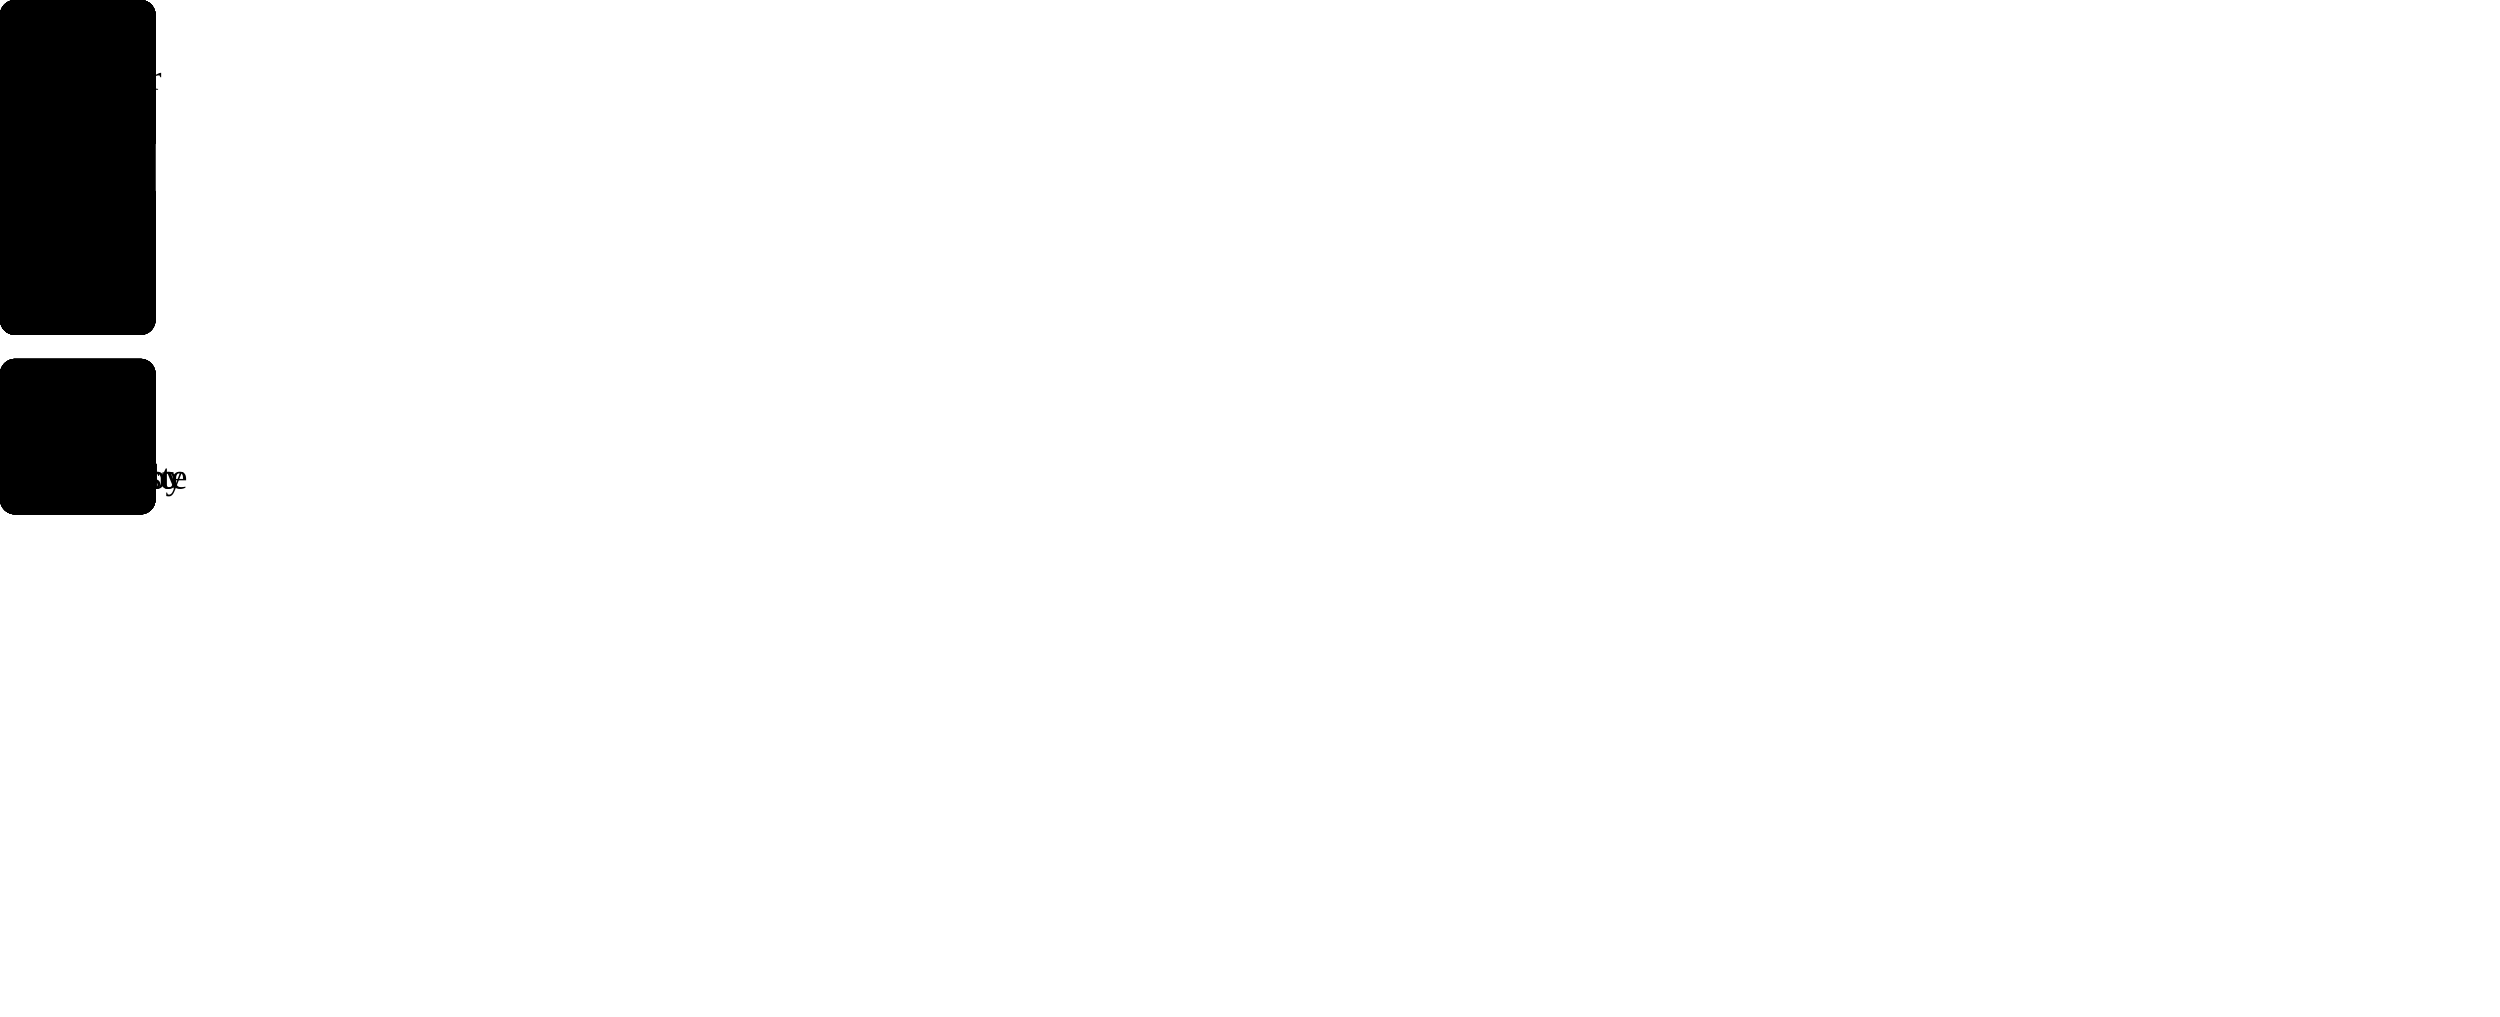
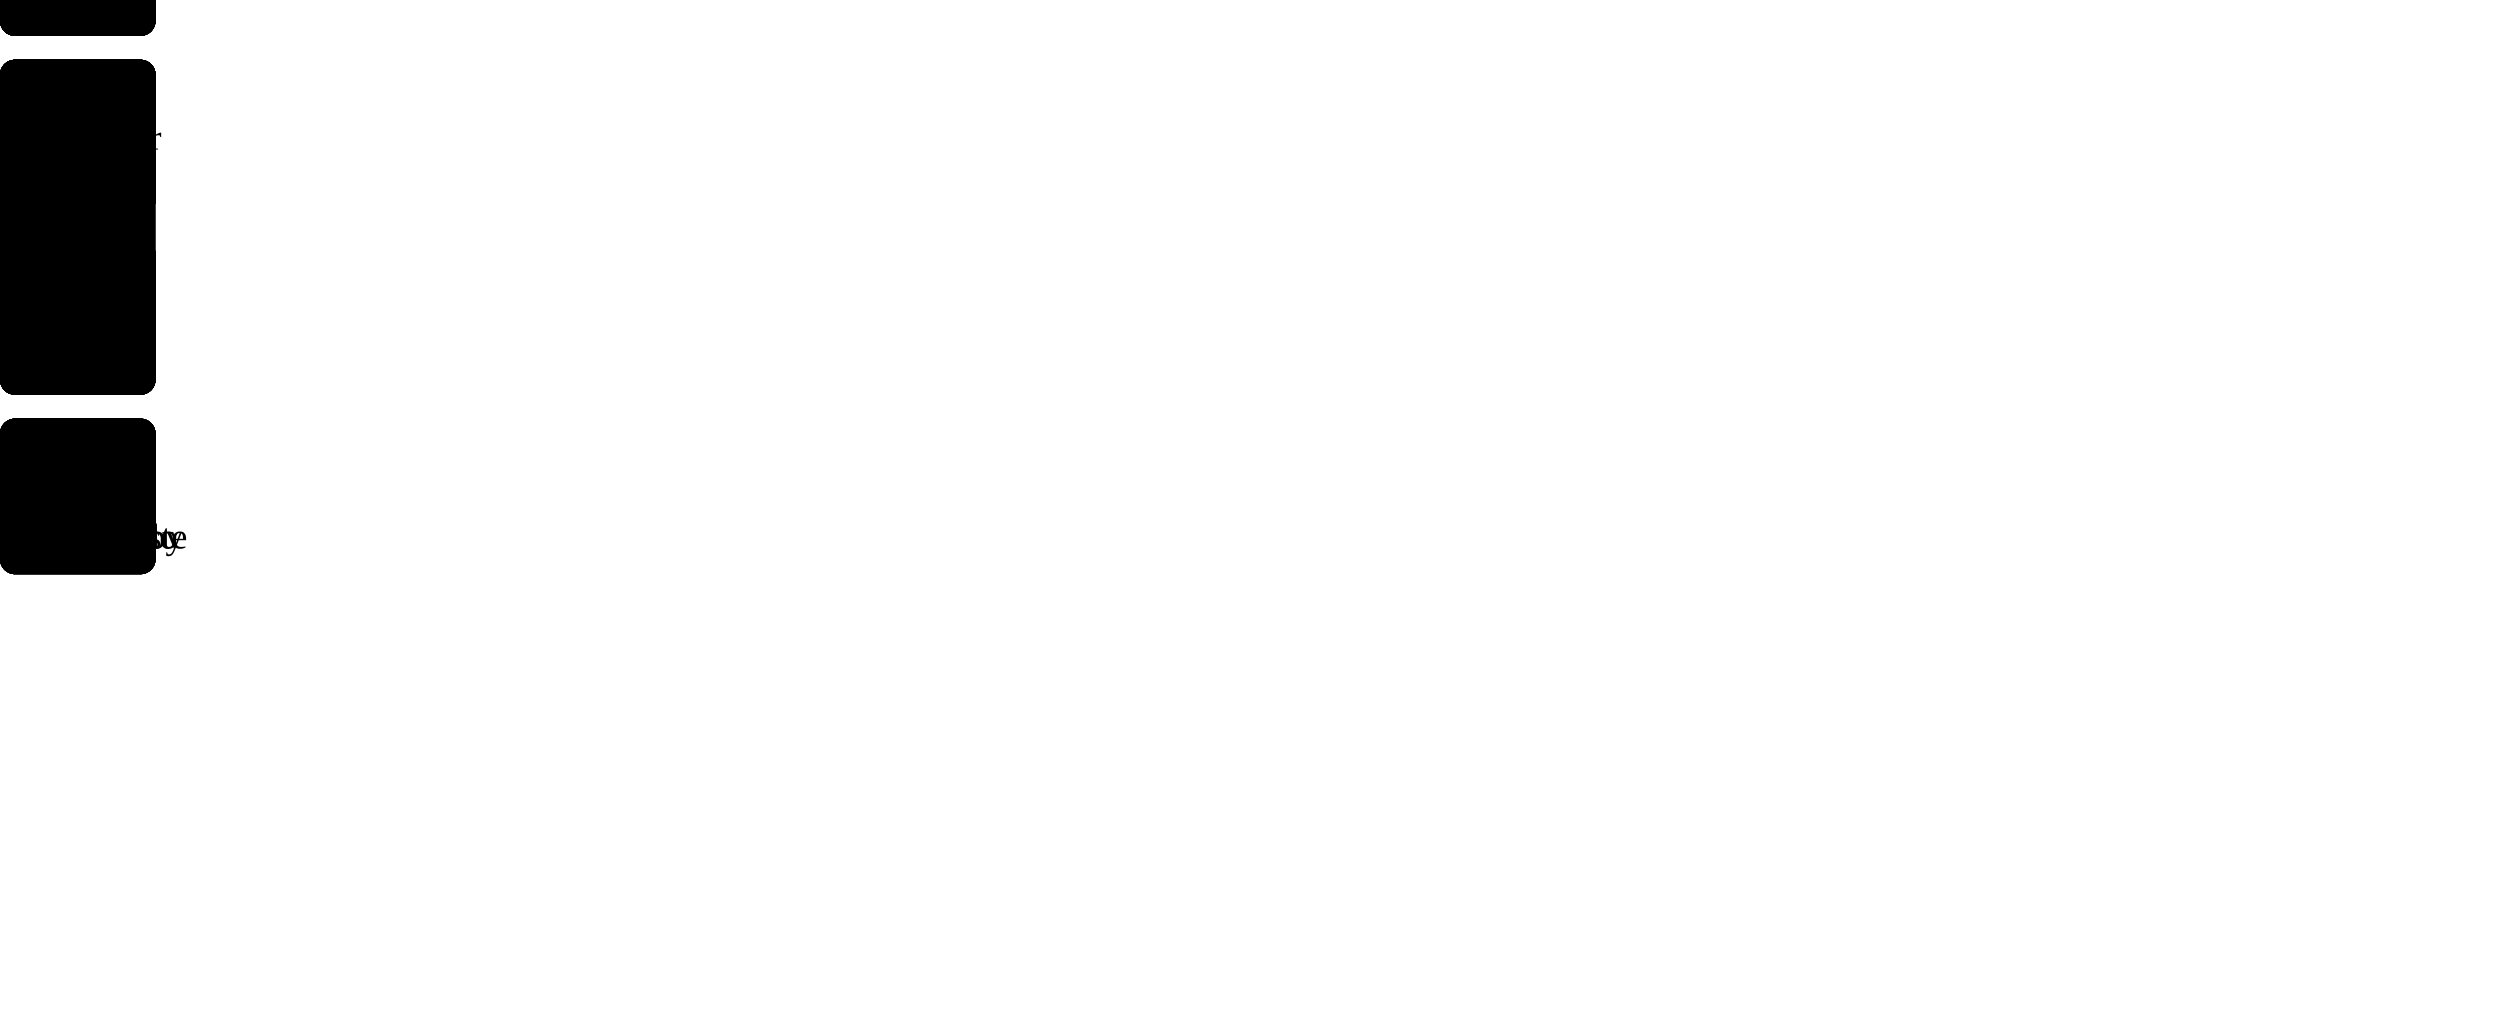
- <svg xmlns="http://www.w3.org/2000/svg" viewBox="0 0 836 340">
+ <svg xmlns="http://www.w3.org/2000/svg" viewBox="0 -20 836 340">
  <style> {{ .style }} {{ .kb4x6 }} </style>

  {{ .defs }}

-   <g id="left">
+   <g class="left">
    <g class="col_L specialKey">
      <g transform="translate(0 -60)">
        <rect width="52" height="52" rx="5" ry="5" />
        <use x="26" y="30" href="#glyph_escape" />
      </g>
      <g transform="translate(0 0)">
        <rect width="52" height="52" rx="5" ry="5" />
        <use x="26" y="30" href="#glyph_tab" />
      </g>
      <g transform="translate(0 60)">
        <rect width="52" height="52" rx="5" ry="5" />
        <use x="26" y="30" href="#glyph_caps" />
      </g>
      <g transform="translate(0 120)">
        <rect width="52" height="52" rx="5" ry="5" />
        <use x="26" y="30" href="#glyph_shift" />
      </g>
    </g>
    <g class="col_1">
      <g transform="translate(0 -60)">
        <rect width="52" height="52" rx="5" ry="5" />
        <text x="12.8" y="43.4" class="level1">1</text>
        <text x="12.8" y="20.6" class="level2">€</text>
      </g>
      <g transform="translate(0 0)">
        <rect width="52" height="52" rx="5" ry="5" />
        <text x="12.8" y="20.6" class="level2">Q</text>
        <text x="38.0" y="20.6" class="sym">^</text>
        <use x="38.0" y="43.4" class="nav" href="#glyph_escape" />
      </g>
      <g transform="translate(0 60)">
        <rect width="52" height="52" rx="5" ry="5" />
        <text x="12.8" y="20.6" class="level2">A</text>
        <text x="38.0" y="20.6" class="sym">{</text>
        <text x="38.0" y="43.4" class="nav shortcut">all</text>
      </g>
      <g transform="translate(0 120)">
        <rect width="52" height="52" rx="5" ry="5" />
        <text x="12.8" y="20.6" class="level2">Z</text>
        <text x="38.0" y="20.6" class="sym">~</text>
        <text x="38.0" y="43.4" class="nav shortcut">cut</text>
      </g>
    </g>
    <g class="col_2">
      <g transform="translate(0 -60)">
        <rect width="52" height="52" rx="5" ry="5" />
        <text x="12.8" y="43.4" class="level1">2</text>
        <text x="12.8" y="20.6" class="level2">«</text>
      </g>
      <g transform="translate(0 0)">
        <rect width="52" height="52" rx="5" ry="5" />
        <text x="12.8" y="20.6" class="level2">C</text>
        <text x="38.0" y="20.6" class="sym">&lt;</text>
        <use x="38.0" y="43.4" class="nav" href="#glyph_home" />
      </g>
      <g transform="translate(0 60)">
        <rect width="52" height="52" rx="5" ry="5" />
        <text x="12.8" y="20.6" class="level2">S</text>
        <text x="38.0" y="20.6" class="sym">(</text>
        <use x="38.0" y="43.4" class="nav" href="#glyph_left" />
      </g>
      <g transform="translate(0 120)">
        <rect width="52" height="52" rx="5" ry="5" />
        <text x="12.8" y="20.6" class="level2">X</text>
        <text x="38.0" y="20.6" class="sym">[</text>
        <text x="38.0" y="43.4" class="nav shortcut">cut</text>
      </g>
    </g>
    <g class="col_3">
      <g transform="translate(0 -60)">
        <rect width="52" height="52" rx="5" ry="5" />
        <text x="12.8" y="43.4" class="level1">3</text>
        <text x="12.8" y="20.6" class="level2">»</text>
      </g>
      <g transform="translate(0 0)">
        <rect width="52" height="52" rx="5" ry="5" />
        <text x="12.8" y="20.6" class="level2">O</text>
        <text x="38.0" y="20.6" class="sym">&gt;</text>
        <use x="38.0" y="43.4" class="nav" href="#glyph_up" />
      </g>
      <g transform="translate(0 60)">
        <rect width="52" height="52" rx="5" ry="5" />
        <text x="12.8" y="20.6" class="level2">E</text>
        <text x="38.0" y="20.6" class="sym">)</text>
        <use x="38.0" y="43.4" class="nav" href="#glyph_down" />
      </g>
      <g transform="translate(0 120)">
        <rect width="52" height="52" rx="5" ry="5" />
        <text x="12.8" y="43.4" class="level1">-</text>
        <text x="12.8" y="20.6" class="level2">?</text>
        <text x="38.0" y="20.6" class="sym">]</text>
        <text x="38.0" y="43.4" class="nav shortcut">copy</text>
      </g>
    </g>
    <g class="col_4">
      <g transform="translate(0 -60)">
        <rect width="52" height="52" rx="5" ry="5" />
        <text x="12.8" y="43.4" class="level1">4</text>
        <text x="12.8" y="20.6" class="level2">$</text>
      </g>
      <g transform="translate(0 0)">
        <rect width="52" height="52" rx="5" ry="5" />
        <text x="12.8" y="20.6" class="level2">P</text>
        <text x="38.0" y="20.6" class="sym">$</text>
        <use x="38.0" y="43.4" class="nav" href="#glyph_end" />
      </g>
      <g transform="translate(0 60)">
        <rect width="52" height="52" rx="5" ry="5" />
        <text x="12.8" y="20.6" class="level2">N</text>
        <text x="38.0" y="20.6" class="sym">}</text>
        <use x="38.0" y="43.4" class="nav" href="#glyph_right" />
      </g>
      <g transform="translate(0 120)">
        <rect width="52" height="52" rx="5" ry="5" />
        <text x="12.8" y="20.6" class="level2">V</text>
        <text x="38.0" y="20.6" class="sym">_</text>
        <text x="38.0" y="43.4" class="nav shortcut">paste</text>
      </g>
    </g>
    <g class="col_5">
      <g transform="translate(0 -60)">
        <rect width="52" height="52" rx="5" ry="5" />
        <text x="12.8" y="43.4" class="level1">5</text>
        <text x="12.8" y="20.6" class="level2">%</text>
      </g>
      <g transform="translate(0 0)">
        <rect width="52" height="52" rx="5" ry="5" />
        <text x="12.8" y="20.6" class="level2">W</text>
        <text x="38.0" y="20.6" class="sym">%</text>
        <use x="38.0" y="43.4" class="nav" href="#glyph_pgup" />
      </g>
      <g transform="translate(0 60)">
        <rect width="52" height="52" rx="5" ry="5" />
        <text x="12.8" y="20.6" class="level2">F</text>
        <text x="38.0" y="20.6" class="sym">=</text>
        <use x="38.0" y="43.4" class="nav" href="#glyph_pgdown" />
      </g>
      <g transform="translate(0 120)">
        <rect width="52" height="52" rx="5" ry="5" />
        <text x="12.8" y="20.6" class="level2">B</text>
        <text x="38.0" y="20.6" class="sym">#</text>
        <text x="38.0" y="43.4" class="nav shortcut">redo</text>
      </g>
    </g>
    <g class="thb_1 specialKey">
      <g>
        <rect width="52" height="52" rx="5" ry="5" />
        <text x="26" y="30">Cmd</text>
      </g>
    </g>
    <g class="thb_2 specialKey">
      <g>
        <rect width="52" height="52" rx="5" ry="5" />
        <text x="26" y="30">Alt</text>
      </g>
    </g>
    <g class="thb_3 specialKey nav">
      <g>
        <rect class="mod" width="52" height="52" rx="5" ry="5" />
        <text class="mod" x="26" y="30">Nav</text>
      </g>
    </g>
    <g class="thb_4 specialKey">
      <g>
        <rect width="52" height="52" rx="5" ry="5" />
        <text x="26" y="30">⎵</text>
      </g>
    </g>
-     <g class="thb_5 specialKey">
+     <g class="thb_5l specialKey">
      <g>
        <rect width="52" height="82" rx="5" ry="5" />
        <text x="26" y="45">Ctrl</text>
      </g>
    </g>
  </g>
-   <g id="right">
+   <g class="right">
    <g class="col_6">
      <g transform="translate(0 -60)">
        <rect width="52" height="52" rx="5" ry="5" />
        <text x="12.8" y="43.4" class="level1">6</text>
        <text x="12.8" y="20.6" class="level2">^</text>
      </g>
      <g transform="translate(0 0)">
        <rect width="52" height="52" rx="5" ry="5" />
        <text x="12.8" y="20.6" class="level2">J</text>
        <text x="38.0" y="20.6" class="sym">@</text>
        <text x="38.0" y="43.4" class="nav" />
      </g>
      <g transform="translate(0 60)">
        <rect width="52" height="52" rx="5" ry="5" />
        <text x="12.8" y="20.6" class="level2">L</text>
        <text x="38.0" y="20.6" class="sym">\</text>
        <text x="38.0" y="43.4" class="nav">-</text>
      </g>
      <g transform="translate(0 120)">
        <rect width="52" height="52" rx="5" ry="5" />
        <text x="12.8" y="43.4" class="level1">.</text>
        <text x="12.8" y="20.6" class="level2">:</text>
        <text x="38.0" y="20.6" class="sym">|</text>
        <text x="38.0" y="43.4" class="nav">,</text>
      </g>
    </g>
    <g class="col_7">
      <g transform="translate(0 -60)">
        <rect width="52" height="52" rx="5" ry="5" />
        <text x="12.8" y="43.4" class="level1">7</text>
        <text x="12.8" y="20.6" class="level2">&amp;</text>
      </g>
      <g transform="translate(0 0)">
        <rect width="52" height="52" rx="5" ry="5" />
        <text x="12.8" y="20.6" class="level2">M</text>
        <text x="38.0" y="20.6" class="sym">&amp;</text>
        <text x="38.0" y="43.4" class="nav">7</text>
      </g>
      <g transform="translate(0 60)">
        <rect width="52" height="52" rx="5" ry="5" />
        <text x="12.8" y="20.6" class="level2">R</text>
        <text x="38.0" y="20.6" class="sym">+</text>
        <text x="38.0" y="43.4" class="nav">4</text>
      </g>
      <g transform="translate(0 120)">
        <rect width="52" height="52" rx="5" ry="5" />
        <text x="12.8" y="20.6" class="level2">H</text>
        <text x="38.0" y="20.6" class="sym">!</text>
        <text x="38.0" y="43.4" class="nav">1</text>
      </g>
    </g>
    <g class="col_8">
      <g transform="translate(0 -60)">
        <rect width="52" height="52" rx="5" ry="5" />
        <text x="12.8" y="43.4" class="level1">8</text>
        <text x="12.8" y="20.6" class="level2">*</text>
      </g>
      <g transform="translate(0 0)">
        <rect width="52" height="52" rx="5" ry="5" />
        <text x="12.8" y="20.6" class="level2">D</text>
        <text x="38.0" y="20.6" class="sym">*</text>
        <text x="38.0" y="43.4" class="nav">8</text>
      </g>
      <g transform="translate(0 60)">
        <rect width="52" height="52" rx="5" ry="5" />
        <text x="12.8" y="20.6" class="level2">T</text>
        <text x="38.0" y="20.6" class="sym">-</text>
        <text x="38.0" y="43.4" class="nav">5</text>
      </g>
      <g transform="translate(0 120)">
        <rect width="52" height="52" rx="5" ry="5" />
        <text x="12.8" y="20.6" class="level2">G</text>
        <text x="38.0" y="20.6" class="sym">;</text>
        <text x="38.0" y="43.4" class="nav">2</text>
      </g>
    </g>
    <g class="col_9">
      <g transform="translate(0 -60)">
        <rect width="52" height="52" rx="5" ry="5" />
        <text x="12.8" y="43.4" class="level1">9</text>
        <text x="12.8" y="20.6" class="level2">#</text>
      </g>
      <g transform="translate(0 0)">
        <rect width="52" height="52" rx="5" ry="5" />
        <text x="12.8" y="43.4" class="level1">★</text>
        <text x="12.8" y="20.6" class="level2">!</text>
        <text x="38.0" y="20.6" class="sym">'</text>
        <text x="38.0" y="43.4" class="nav">9</text>
      </g>
      <g transform="translate(0 60)">
        <rect width="52" height="52" rx="5" ry="5" />
        <text x="12.8" y="20.6" class="level2">I</text>
        <text x="38.0" y="20.6" class="sym">/</text>
        <text x="38.0" y="43.4" class="nav">6</text>
      </g>
      <g transform="translate(0 120)">
        <rect width="52" height="52" rx="5" ry="5" />
        <text x="12.8" y="43.4" class="level1">,</text>
        <text x="12.8" y="20.6" class="level2">;</text>
        <text x="38.0" y="20.6" class="sym">:</text>
        <text x="38.0" y="43.4" class="nav">3</text>
      </g>
    </g>
    <g class="col_0">
      <g transform="translate(0 -60)">
        <rect width="52" height="52" rx="5" ry="5" />
        <text x="12.8" y="43.4" class="level1">0</text>
        <text x="12.8" y="20.6" class="level2">@</text>
      </g>
      <g transform="translate(0 0)">
        <rect width="52" height="52" rx="5" ry="5" />
        <text x="12.8" y="20.6" class="level2">Y</text>
        <text x="38.0" y="20.6" class="sym">`</text>
        <text x="38.0" y="43.4" class="nav">/</text>
      </g>
      <g transform="translate(0 60)">
        <rect width="52" height="52" rx="5" ry="5" />
        <text x="12.8" y="20.6" class="level2">U</text>
        <text x="38.0" y="20.6" class="sym">"</text>
        <text x="38.0" y="43.4" class="nav">0</text>
      </g>
      <g transform="translate(0 120)">
        <rect width="52" height="52" rx="5" ry="5" />
        <text x="12.8" y="20.6" class="level2">K</text>
        <text x="38.0" y="20.6" class="sym">?</text>
        <text x="38.0" y="43.4" class="nav">.</text>
      </g>
    </g>
    <g class="col_R specialKey">
      <g transform="translate(0 -60)">
        <rect width="52" height="52" rx="5" ry="5" />
        <use x="26" y="30" href="#glyph_delete" />
      </g>
      <g transform="translate(0 0)">
        <rect width="52" height="52" rx="5" ry="5" />
        <use x="26" y="30" href="#glyph_backspace" />
      </g>
      <g transform="translate(0 60)">
        <rect width="52" height="52" rx="5" ry="5" />
        <use x="26" y="30" href="#glyph_return" />
      </g>
      <g transform="translate(0 120)">
        <rect width="52" height="52" rx="5" ry="5" />
        <use x="26" y="30" href="#glyph_shift" />
      </g>
    </g>
-     <g class="thb_6 specialKey">
+     <g class="thb_6l specialKey">
      <g>
        <rect width="52" height="82" rx="5" ry="5" />
        <text x="26" y="45">Ctrl</text>
      </g>
    </g>
    <g class="thb_7 specialKey">
      <g>
        <rect width="52" height="52" rx="5" ry="5" />
        <text x="26" y="30">⎵</text>
      </g>
    </g>
    <g class="thb_8 specialKey sym">
      <g>
        <rect class="mod" width="52" height="52" rx="5" ry="5" />
        <text class="mod" x="26" y="30">AltGr</text>
      </g>
    </g>
    <g class="thb_9 specialKey">
      <g>
        <rect width="52" height="52" rx="5" ry="5" />
        <text x="26" y="30">Alt</text>
      </g>
    </g>
    <g class="thb_0 specialKey">
      <g>
        <rect width="52" height="52" rx="5" ry="5" />
        <text x="26" y="30">Cmd</text>
      </g>
    </g>
  </g>
</svg>
